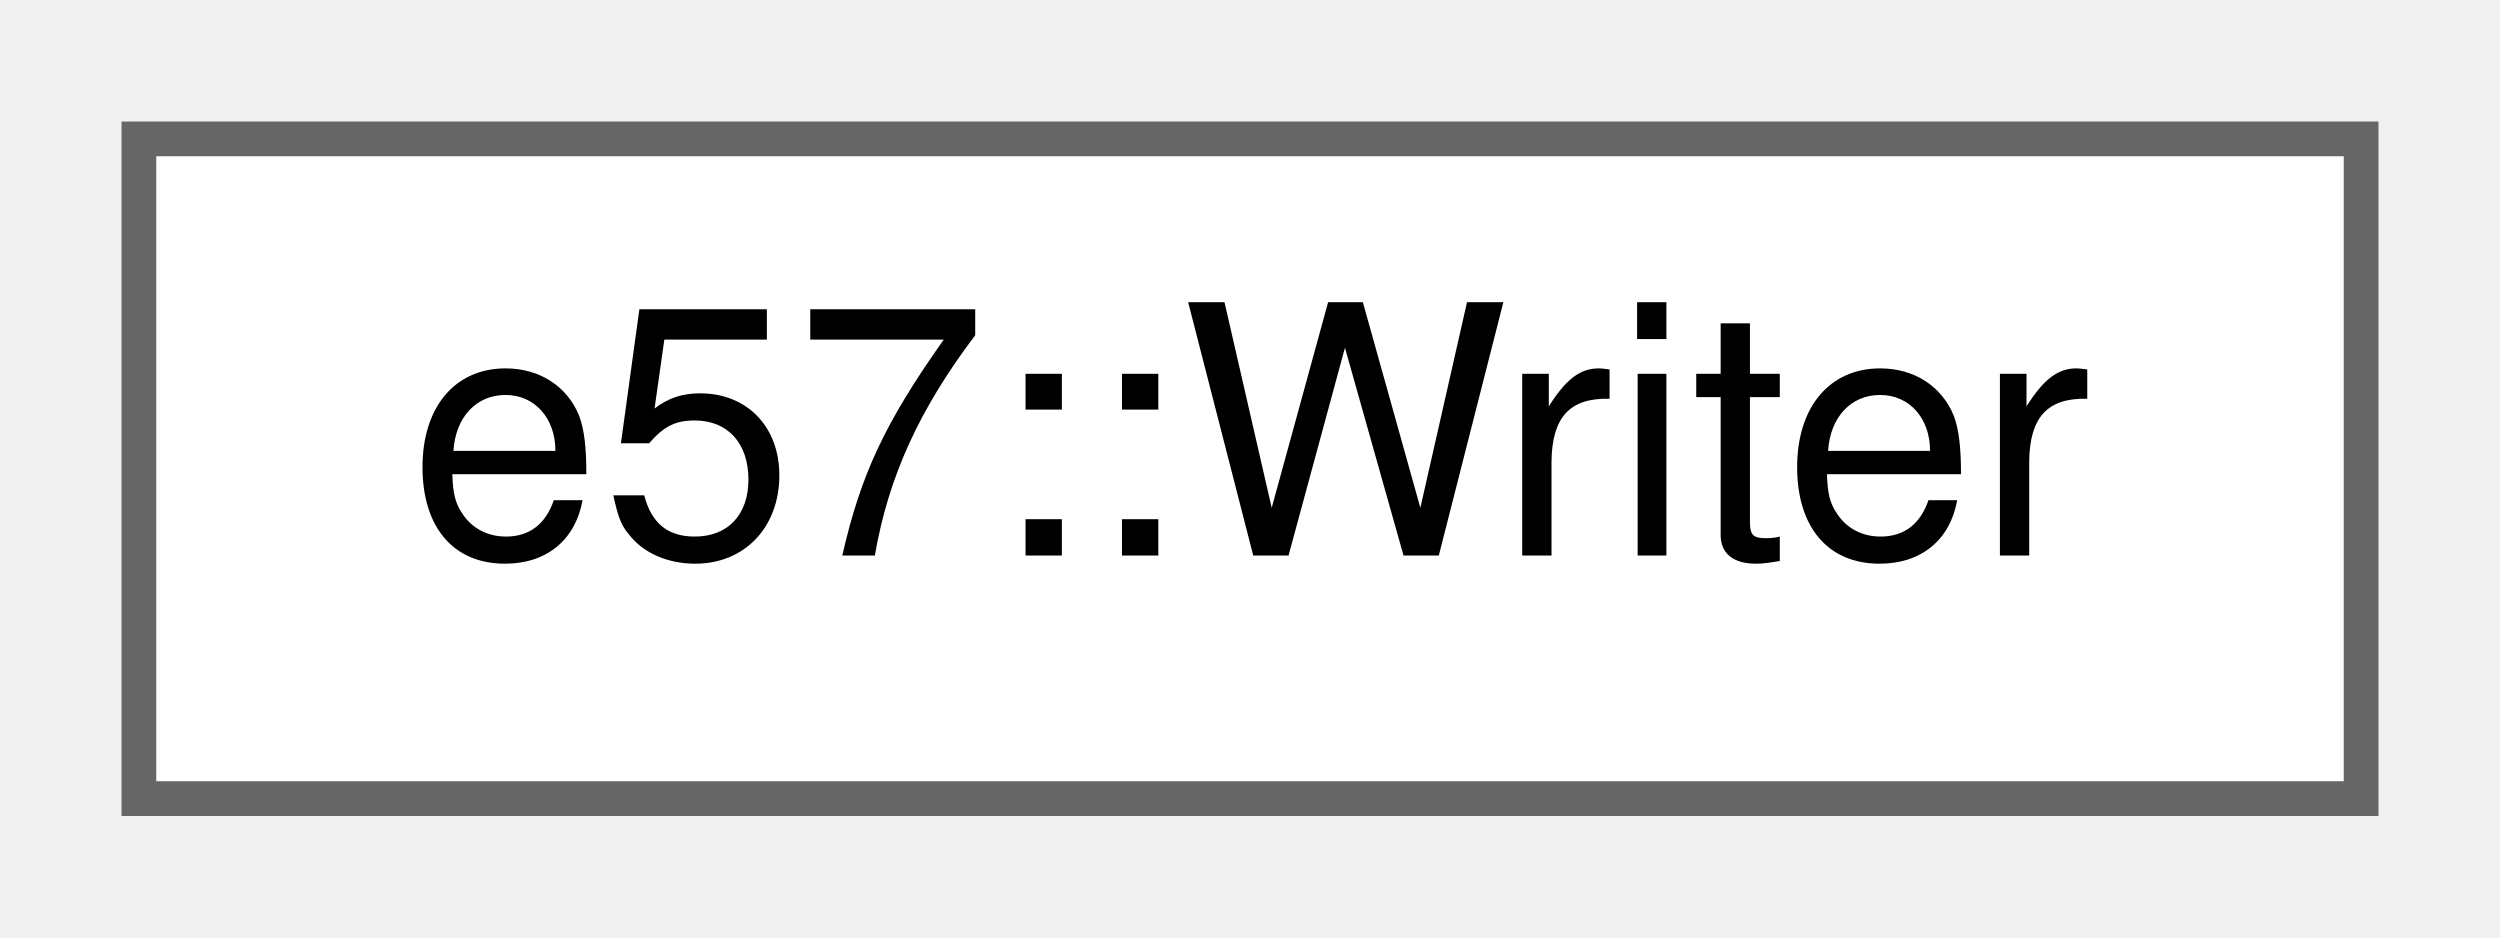
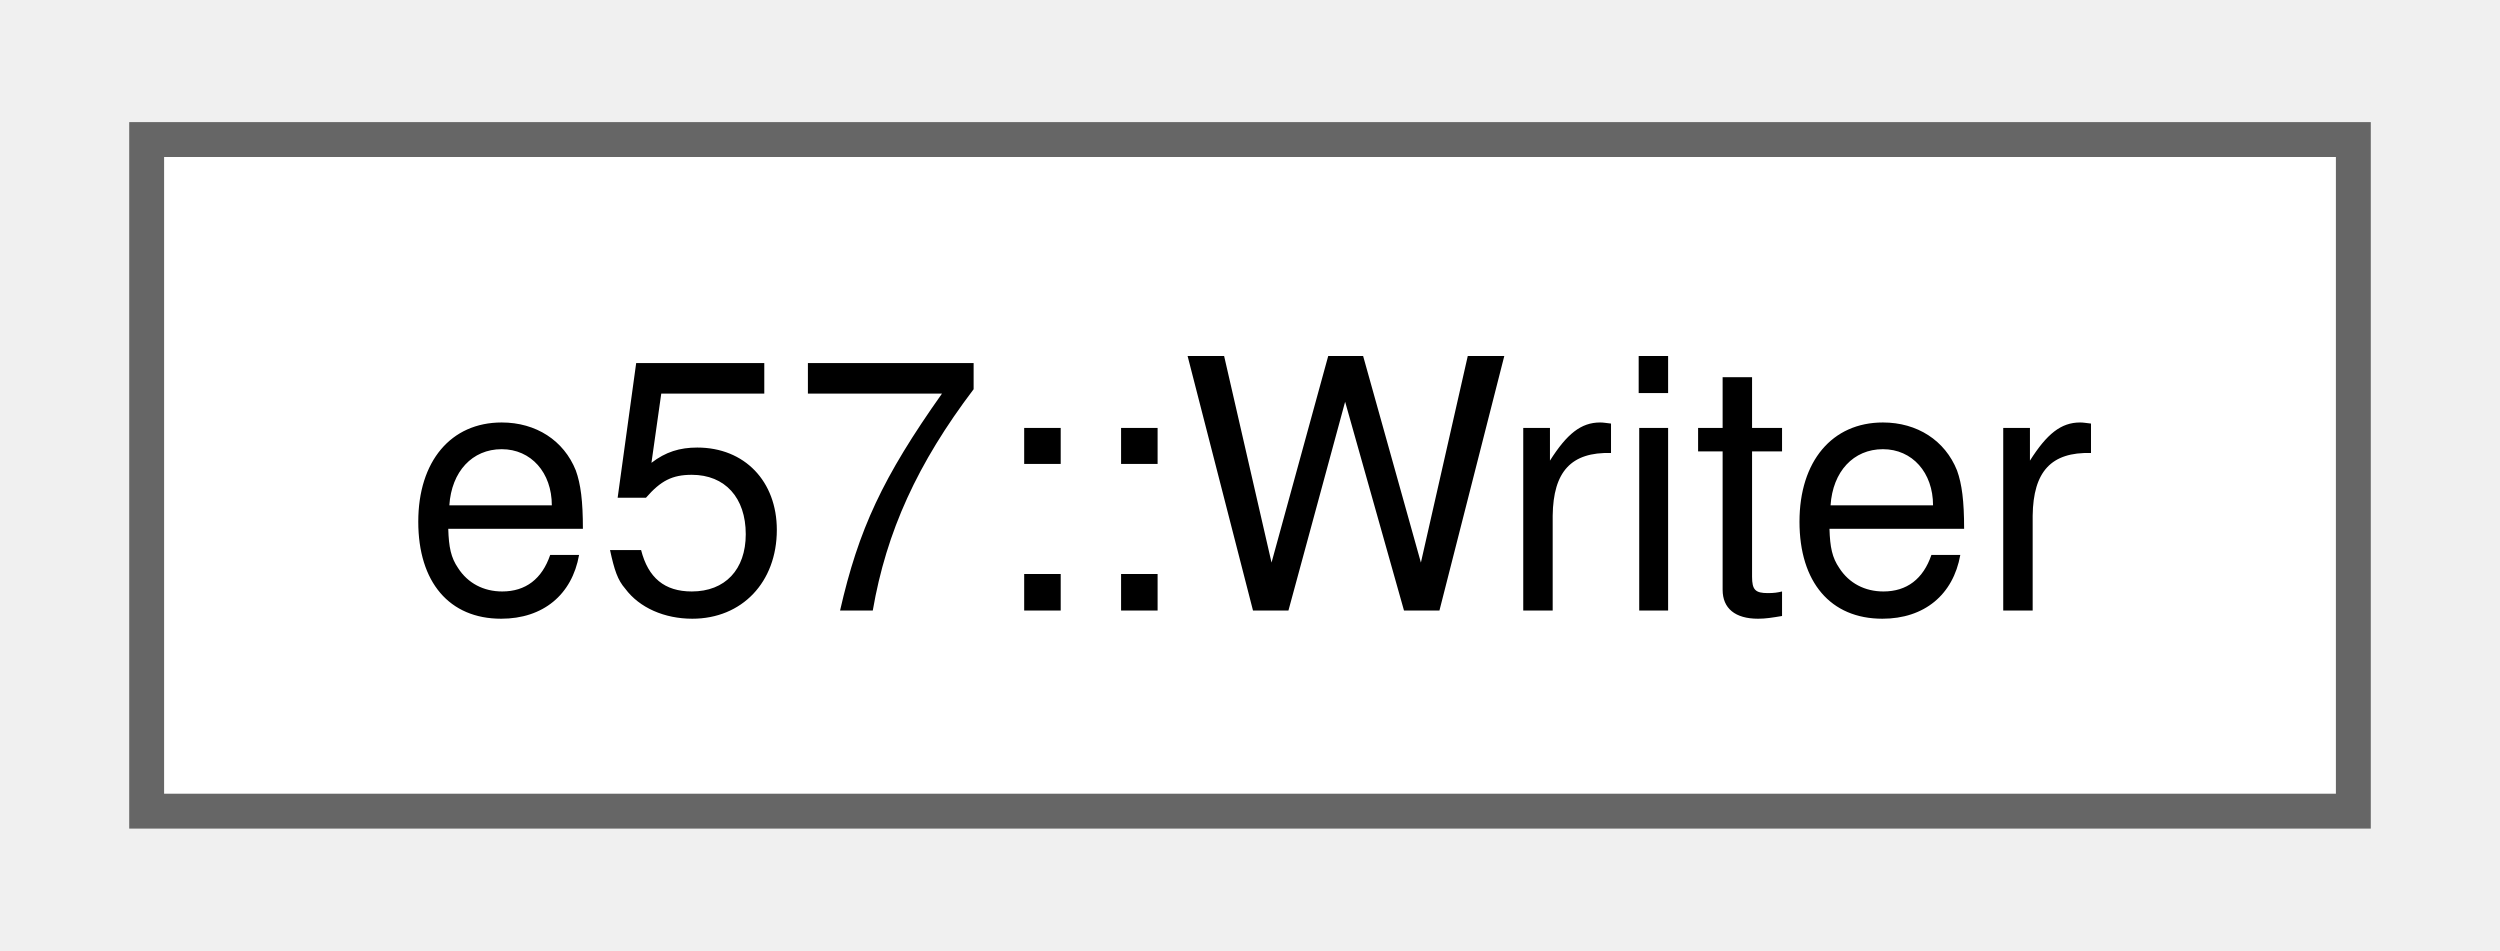
- <svg xmlns="http://www.w3.org/2000/svg" xmlns:xlink="http://www.w3.org/1999/xlink" width="72pt" height="27pt" viewBox="0.00 0.00 72.00 27.00">
-   <g id="graph0" class="graph" transform="scale(1 1) rotate(0) translate(4 23)">
+ <svg xmlns="http://www.w3.org/2000/svg" xmlns:xlink="http://www.w3.org/1999/xlink" width="71pt" height="27pt" viewBox="0.00 0.00 71.25 27.25">
+   <g id="graph0" class="graph" transform="scale(1 1) rotate(0) translate(4 23.25)">
    <g id="node1" class="node">
      <g id="a_node1">
        <a xlink:href="d9/dc4/classe57_1_1_writer.html" target="_top" xlink:title="Used for writing an E57 file using the E57 Simple API.">
-           <polygon fill="white" stroke="#666666" points="64,-19 0,-19 0,0 64,0 64,-19" />
-           <text text-anchor="middle" x="32" y="-7" font-family="Helvetica,sans-Serif" font-size="10.00">e57::Writer</text>
+           <polygon fill="white" stroke="#666666" points="63.25,-19.25 0,-19.25 0,0 63.25,0 63.25,-19.25" />
+           <text text-anchor="middle" x="31.62" y="-5.75" font-family="Helvetica,sans-Serif" font-size="10.00">e57::Writer</text>
        </a>
      </g>
    </g>
  </g>
</svg>
